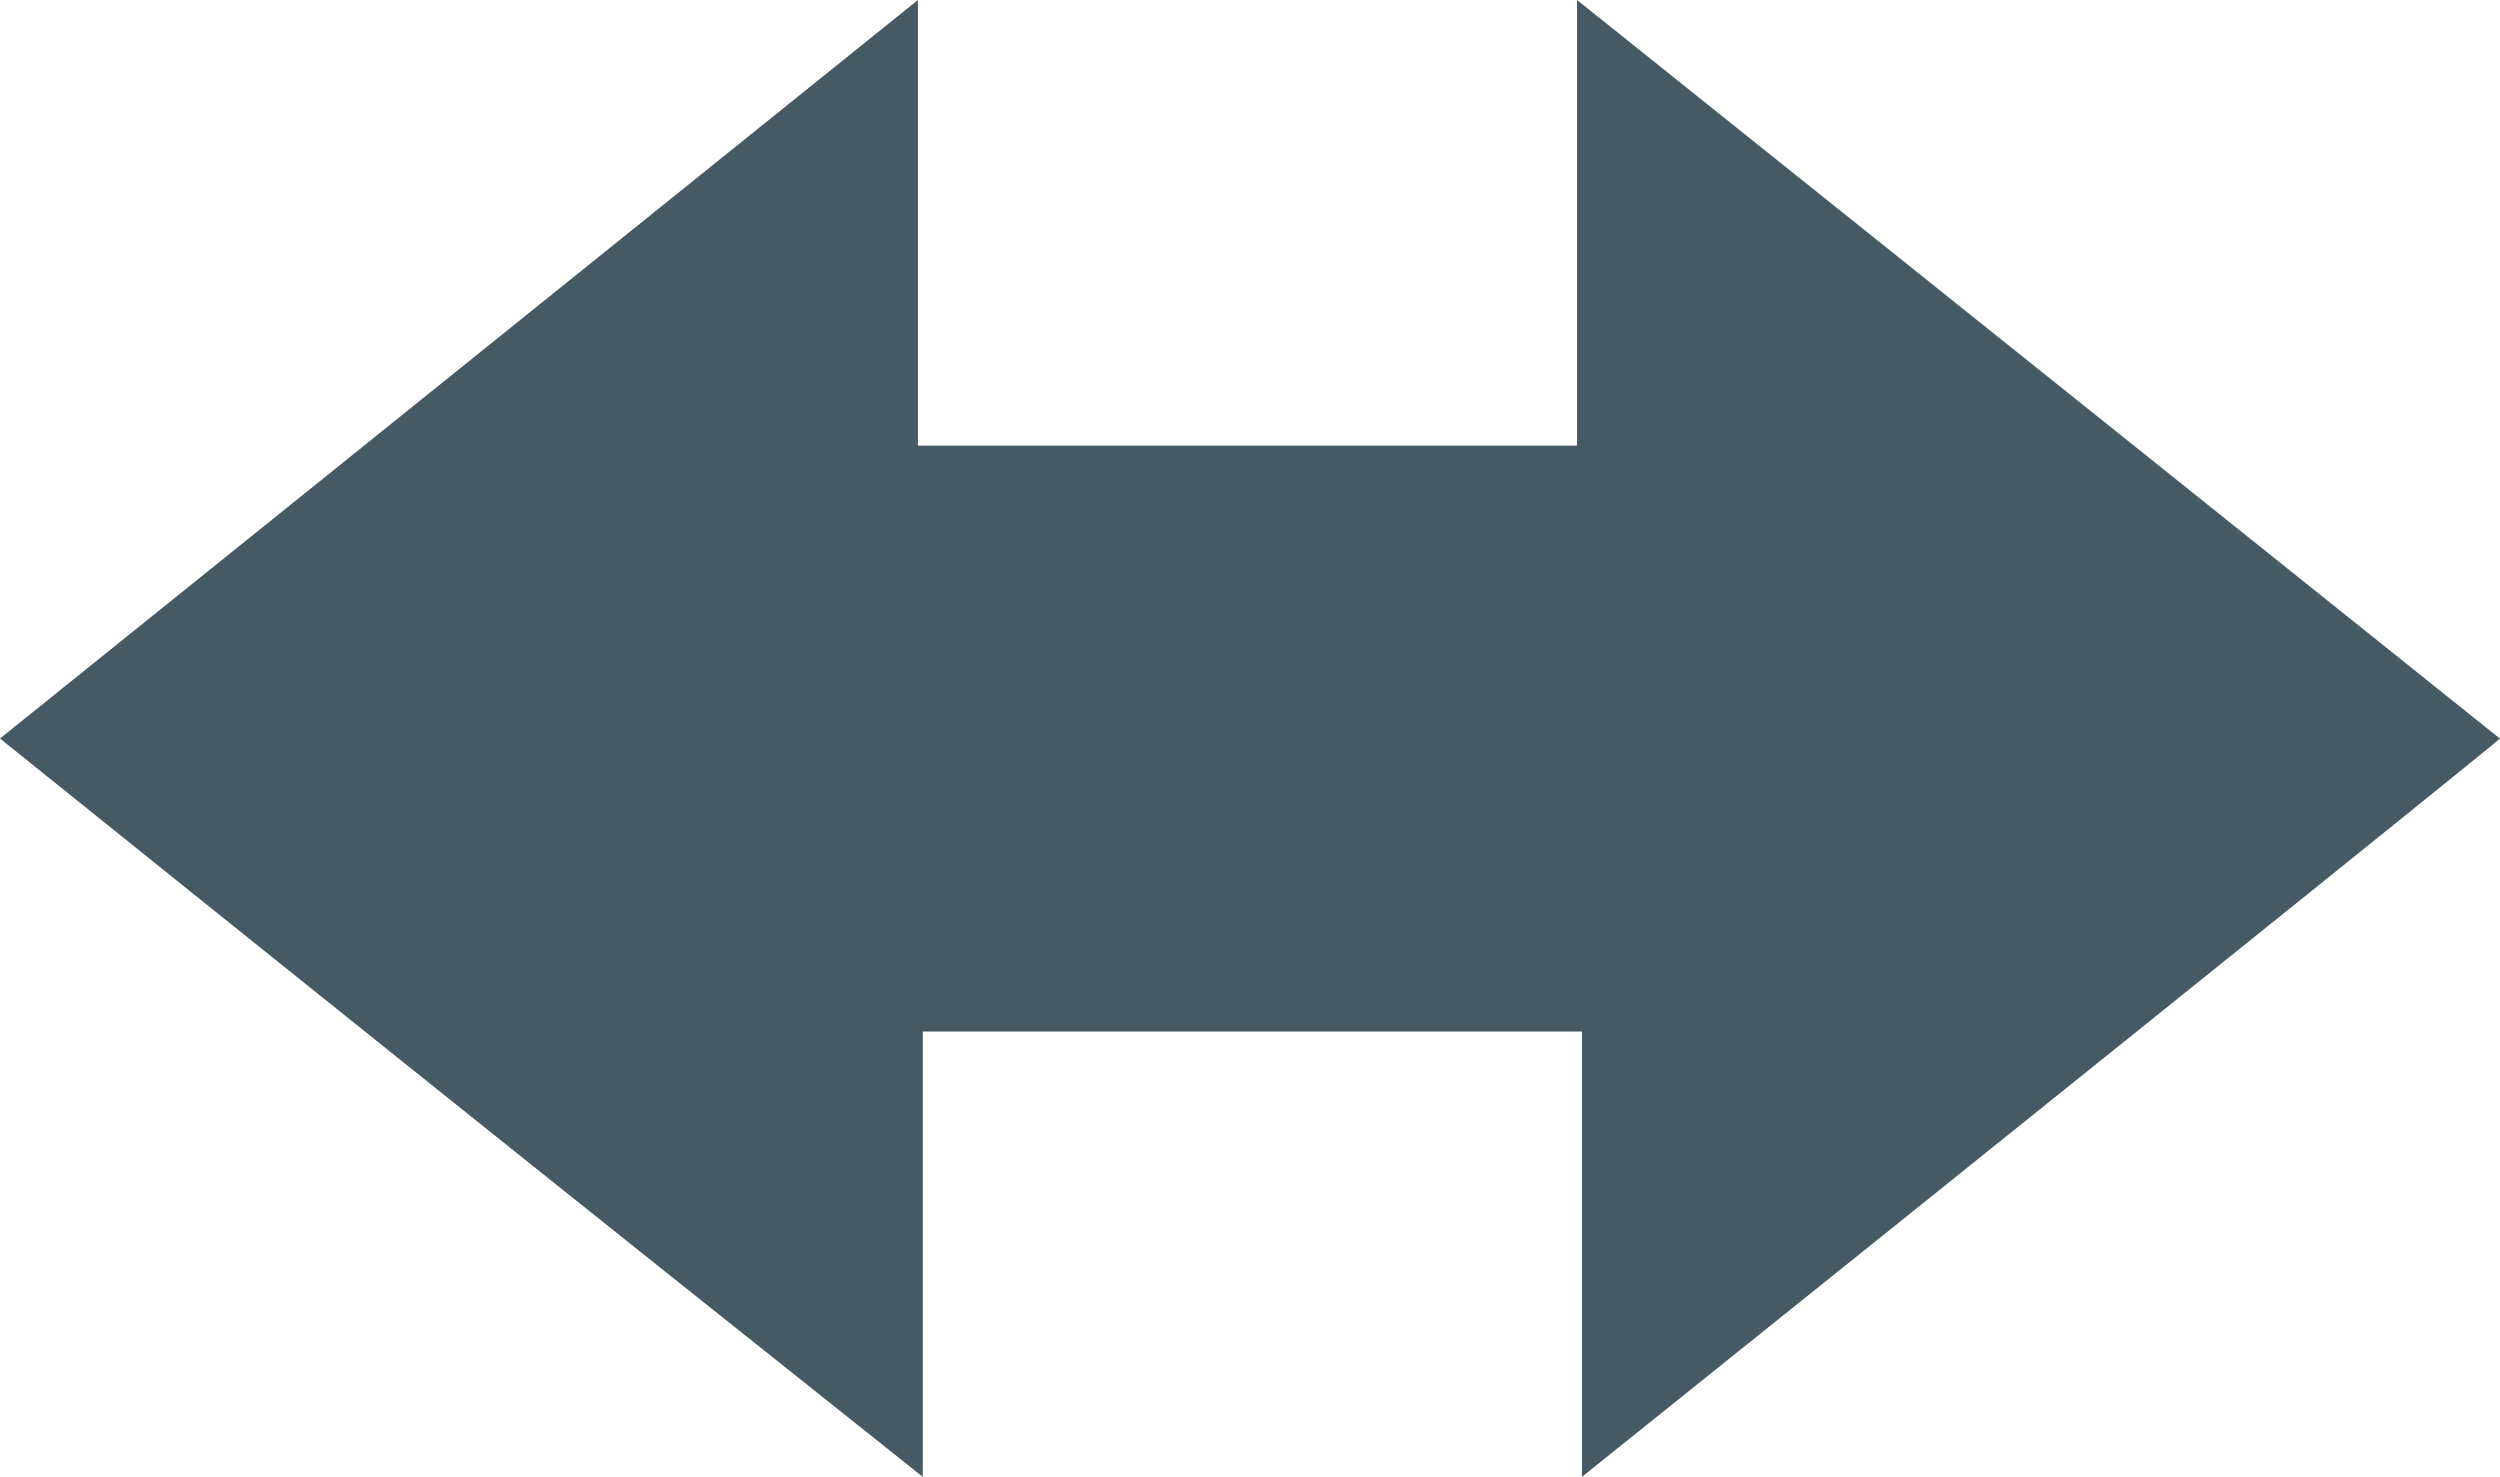
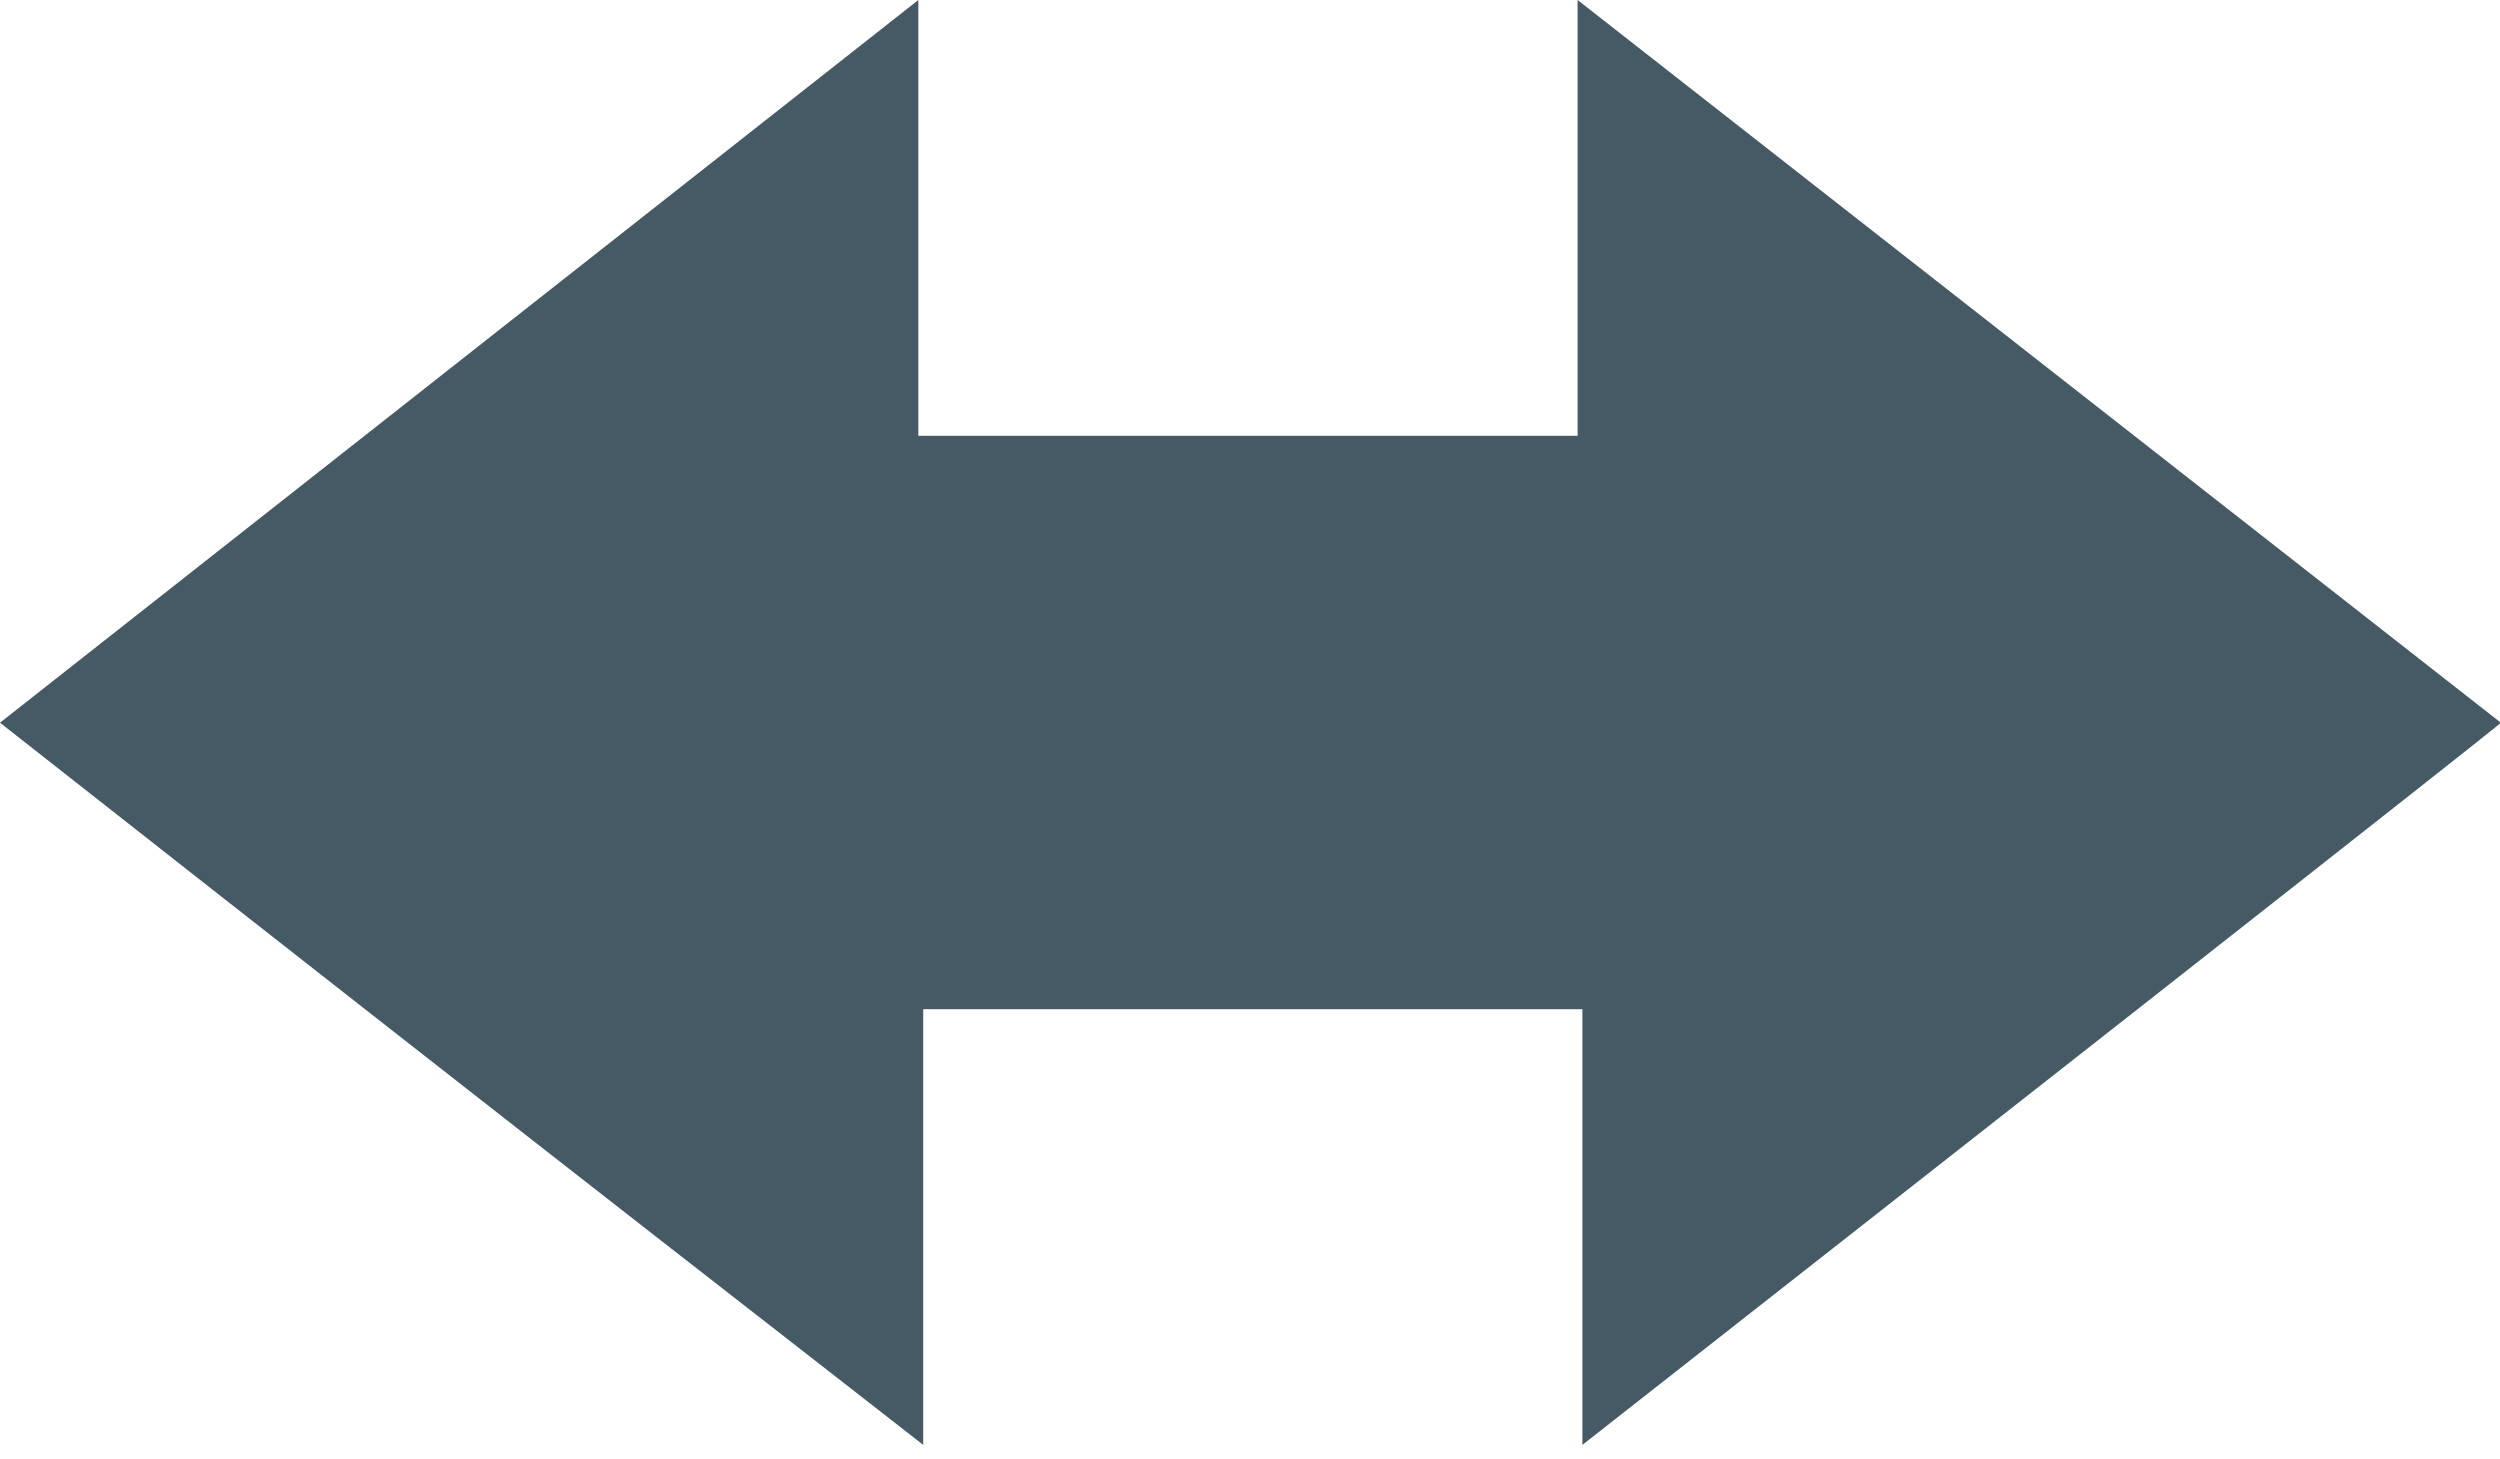
- <svg xmlns="http://www.w3.org/2000/svg" width="57.023" height="33.686" viewBox="0 0 57.023 33.686">
-   <path id="share" d="M36.083,138.464V128.306H21.048v10.158c-1.64-1.315-7.585-6.011-21.048-16.841l20.937-16.845v10.164H35.971V104.778L57.02,121.623C56.95,121.679,58.566,120.431,36.083,138.464Z" transform="translate(0 -104.778)" fill="#455a64" />
+ <svg xmlns="http://www.w3.org/2000/svg" width="24pt" height="14pt" viewBox="0 0 24 14" version="1.1">
+   <g id="surface1">
+     <path style=" stroke:none;fill-rule:nonzero;fill:rgb(27.059%,35.294%,39.216%);fill-opacity:1;" d="M 15.191 13.871 L 15.191 9.688 L 8.863 9.688 L 8.863 13.871 C 8.172 13.328 5.668 11.395 0 6.938 L 8.816 0 L 8.816 4.184 L 15.145 4.184 L 15.145 0 L 24.008 6.938 C 23.98 6.961 24.66 6.445 15.191 13.871 Z M 15.191 13.871 " />
+   </g>
</svg>
